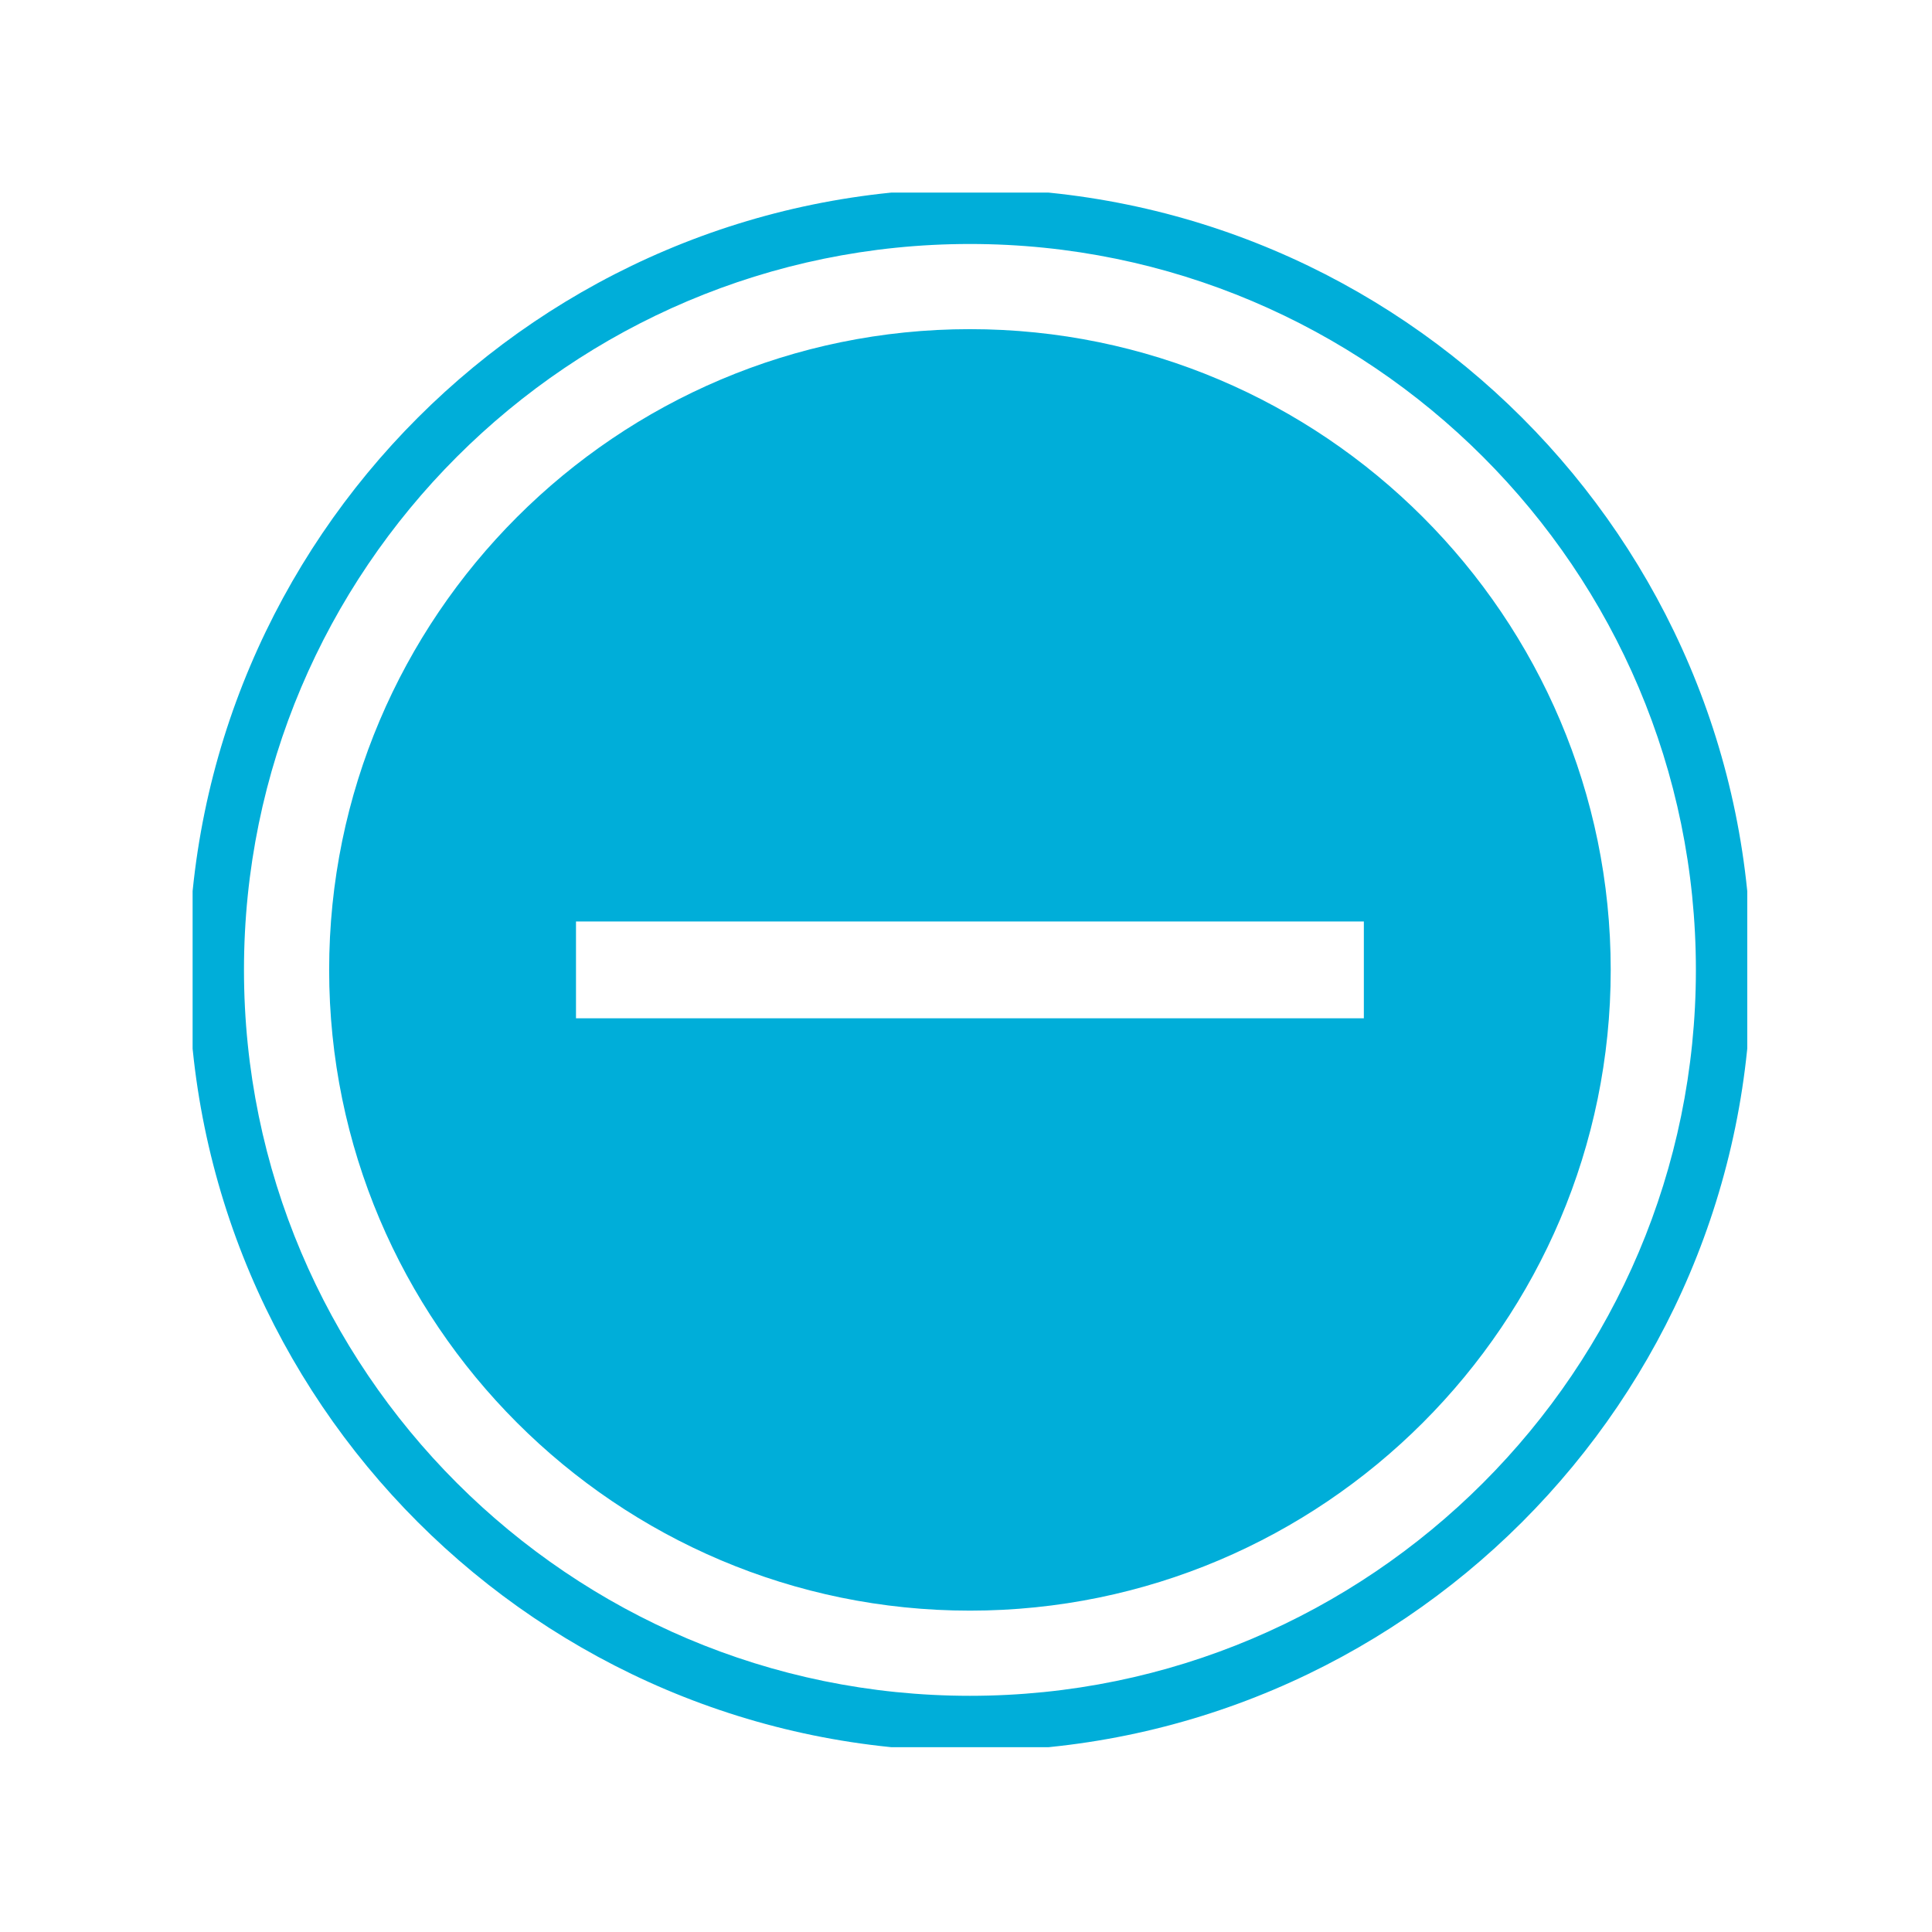
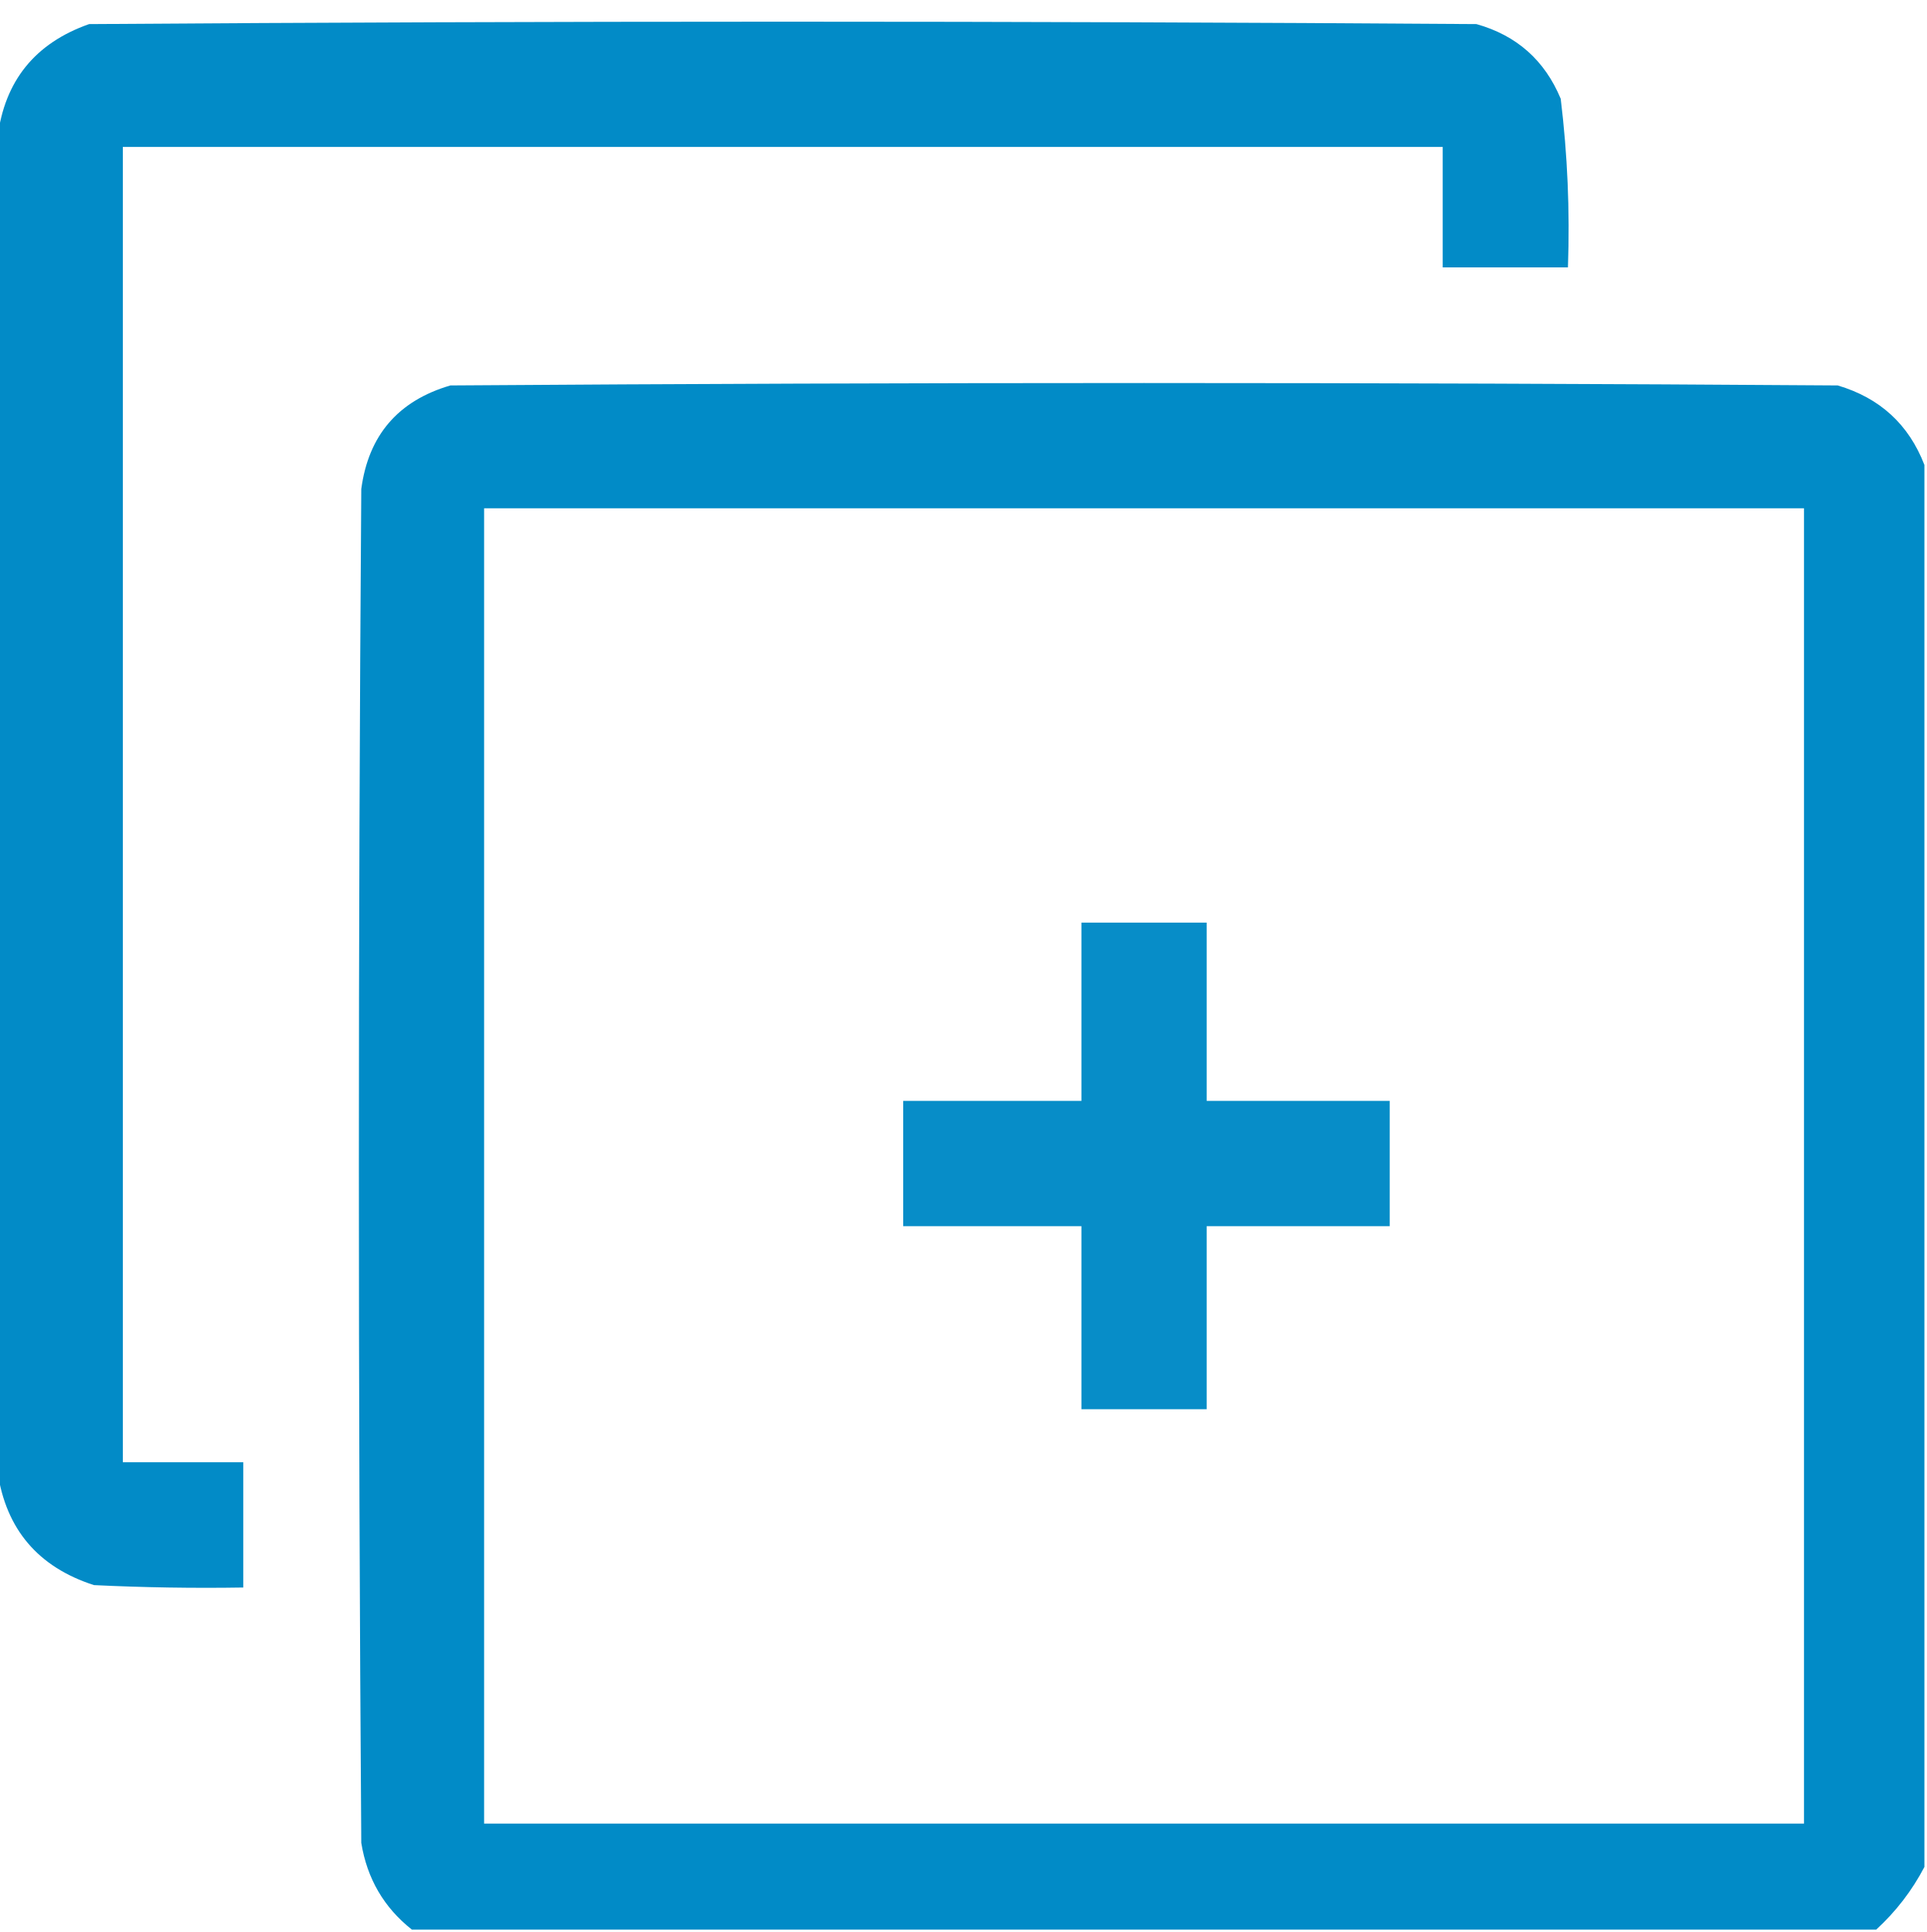
- <svg xmlns="http://www.w3.org/2000/svg" version="1.1" width="128" height="128" viewBox="0 0 128 128">
-   <g transform="matrix(0.8046875,0,0,0.8046875,12.76075,12.758)">
-     <svg viewBox="0 0 95 95" data-background-color="#ffffff" preserveAspectRatio="xMidYMid meet" height="128" width="128">
-       <g id="tight-bounds" transform="matrix(1,0,0,1,-0.2405,-0.2379652)">
-         <svg viewBox="0 0 95.481 95.476" height="95.476" width="95.481">
-           <g>
-             <svg viewBox="0 0 95.481 95.476" height="95.476" width="95.481">
-               <g>
-                 <svg viewBox="0 0 95.481 95.476" height="95.476" width="95.481">
-                   <g id="textblocktransform">
-                     <svg viewBox="0 0 95.481 95.476" height="95.476" width="95.481" id="textblock">
-                       <g>
-                         <svg viewBox="0 0 95.481 95.476" height="95.476" width="95.481">
-                           <g>
-                             <svg viewBox="0 0 95.481 95.476" height="95.476" width="95.481">
-                               <g>
-                                 <svg xml:space="preserve" viewBox="21.748 21.75 56.503 56.5" x="0" y="0" height="95.476" width="95.481" class="icon-icon-0" data-fill-palette-color="accent" id="icon-0">
-                                   <path d="M49.999 21.75c-15.578 0-28.251 12.673-28.251 28.25s12.673 28.25 28.251 28.25S78.251 65.577 78.251 50 65.577 21.75 49.999 21.75m0 54.5c-14.475 0-26.251-11.775-26.251-26.25s11.776-26.25 26.251-26.25S76.251 35.526 76.251 50 64.475 76.25 49.999 76.25m0-49.42c-12.776 0-23.171 10.394-23.171 23.17 0 12.775 10.395 23.17 23.171 23.17S73.171 62.775 73.171 50 62.775 26.83 49.999 26.83m14.245 24.92h-28.49v-3.5h28.49z" fill="#00aed9" data-fill-palette-color="accent" />
-                                 </svg>
-                               </g>
-                             </svg>
-                           </g>
-                         </svg>
-                       </g>
-                     </svg>
-                   </g>
-                 </svg>
-               </g>
-               <g />
-             </svg>
-           </g>
-           <defs />
-         </svg>
-         <rect width="95.481" height="95.476" fill="none" stroke="none" visibility="hidden" />
-       </g>
-     </svg>
+ <svg xmlns="http://www.w3.org/2000/svg" version="1.1" width="400px" height="401px" style="shape-rendering:geometricPrecision; text-rendering:geometricPrecision; image-rendering:optimizeQuality; fill-rule:evenodd; clip-rule:evenodd">
+   <g>
+     <path style="opacity:0.991" fill="#008ac7" d="M -0.5,305.5 C -0.5,213.167 -0.5,120.833 -0.5,28.5C 0.951,16.784 7.285,8.951 18.5,5C 114.5,4.333 210.5,4.333 306.5,5C 314.841,7.341 320.674,12.507 324,20.5C 325.412,32.104 325.912,43.771 325.5,55.5C 316.833,55.5 308.167,55.5 299.5,55.5C 299.5,47.167 299.5,38.833 299.5,30.5C 208.167,30.5 116.833,30.5 25.5,30.5C 25.5,121.5 25.5,212.5 25.5,303.5C 33.833,303.5 42.167,303.5 50.5,303.5C 50.5,312.167 50.5,320.833 50.5,329.5C 40.161,329.666 29.828,329.5 19.5,329C 7.922,325.262 1.256,317.429 -0.5,305.5 Z" />
+   </g>
+   <g>
+     <path style="opacity:0.994" fill="#008bc7" d="M 399.5,96.5 C 399.5,193.5 399.5,290.5 399.5,387.5C 396.93,392.406 393.596,396.739 389.5,400.5C 288.167,400.5 186.833,400.5 85.5,400.5C 79.705,395.919 76.205,389.919 75,382.5C 74.333,288.833 74.333,195.167 75,101.5C 76.494,90.338 82.661,83.171 93.5,80C 189.5,79.333 285.5,79.333 381.5,80C 390.255,82.592 396.255,88.092 399.5,96.5 Z M 100.5,105.5 C 191.833,105.5 283.167,105.5 374.5,105.5C 374.5,196.5 374.5,287.5 374.5,378.5C 283.167,378.5 191.833,378.5 100.5,378.5C 100.5,287.5 100.5,196.5 100.5,105.5 Z" />
+   </g>
+   <g>
+     <path style="opacity:0.971" fill="#008ac6" d="M 224.5,191.5 C 233.167,191.5 241.833,191.5 250.5,191.5C 250.5,203.833 250.5,216.167 250.5,228.5C 263.167,228.5 275.833,228.5 288.5,228.5C 288.5,237.167 288.5,245.833 288.5,254.5C 275.833,254.5 263.167,254.5 250.5,254.5C 250.5,267.167 250.5,279.833 250.5,292.5C 241.833,292.5 233.167,292.5 224.5,292.5C 224.5,279.833 224.5,267.167 224.5,254.5C 212.167,254.5 199.833,254.5 187.5,254.5C 187.5,245.833 187.5,237.167 187.5,228.5C 199.833,228.5 212.167,228.5 224.5,228.5C 224.5,216.167 224.5,203.833 224.5,191.5 Z" />
  </g>
</svg>
